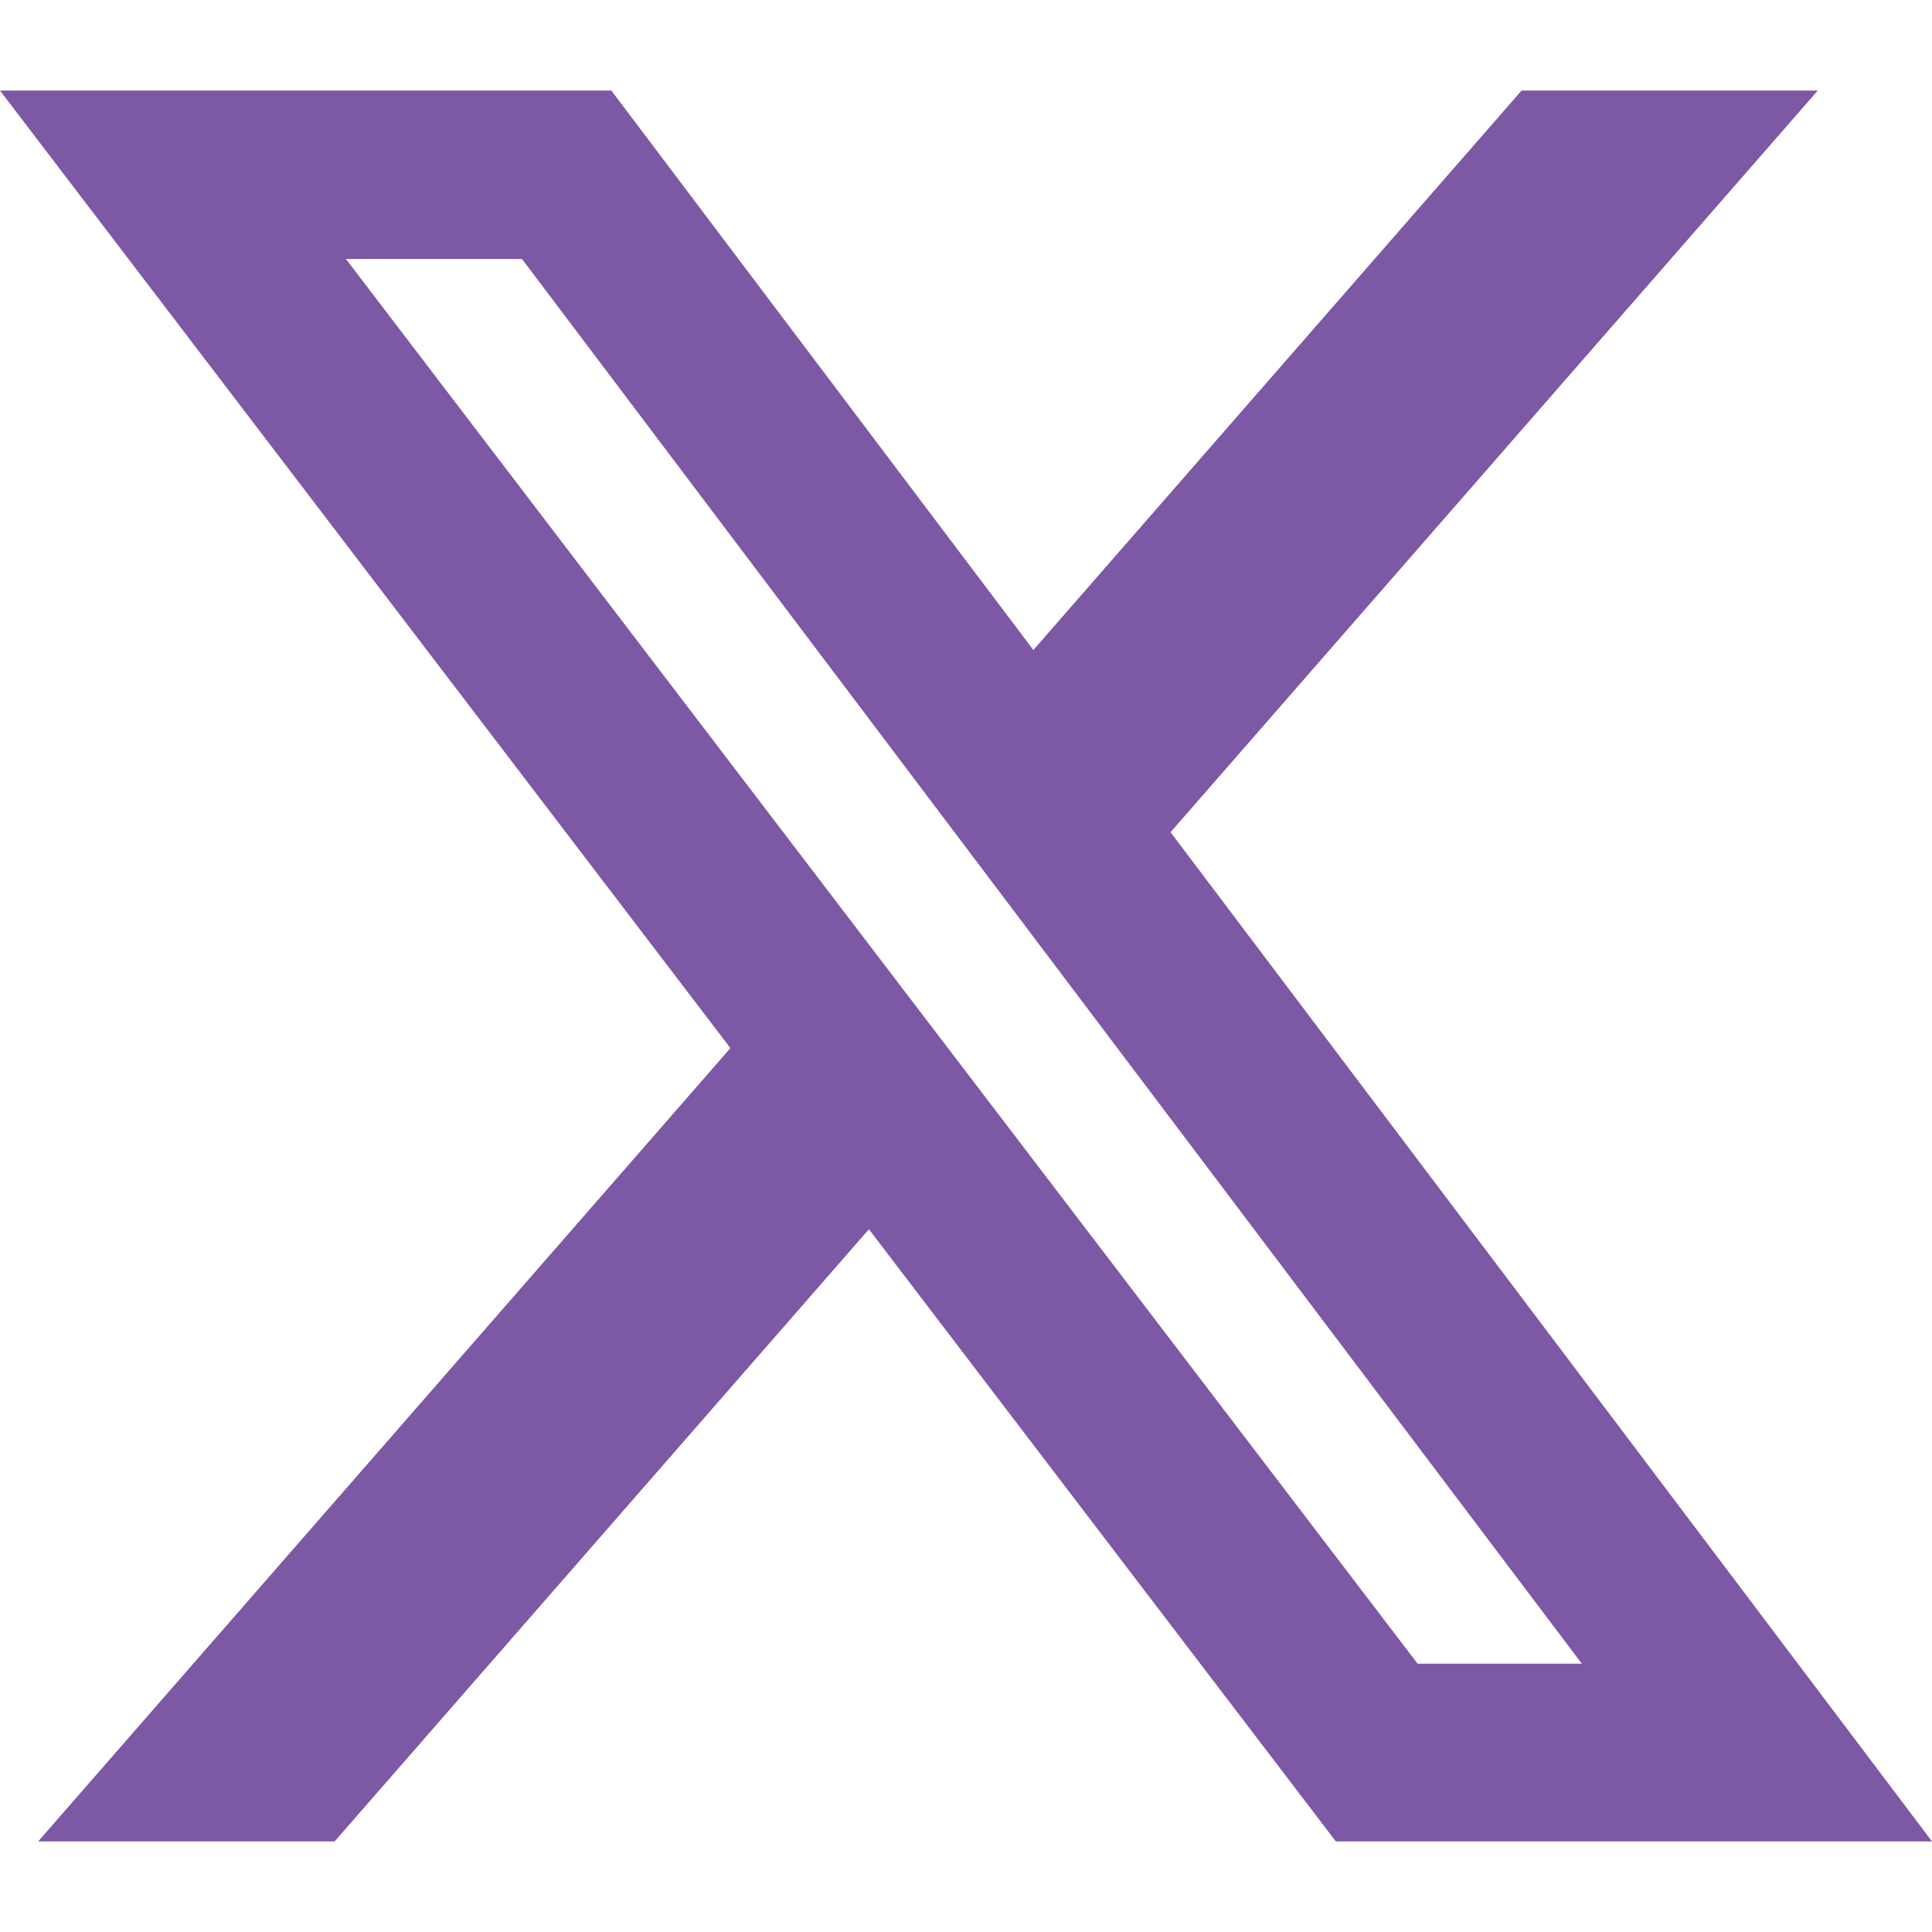
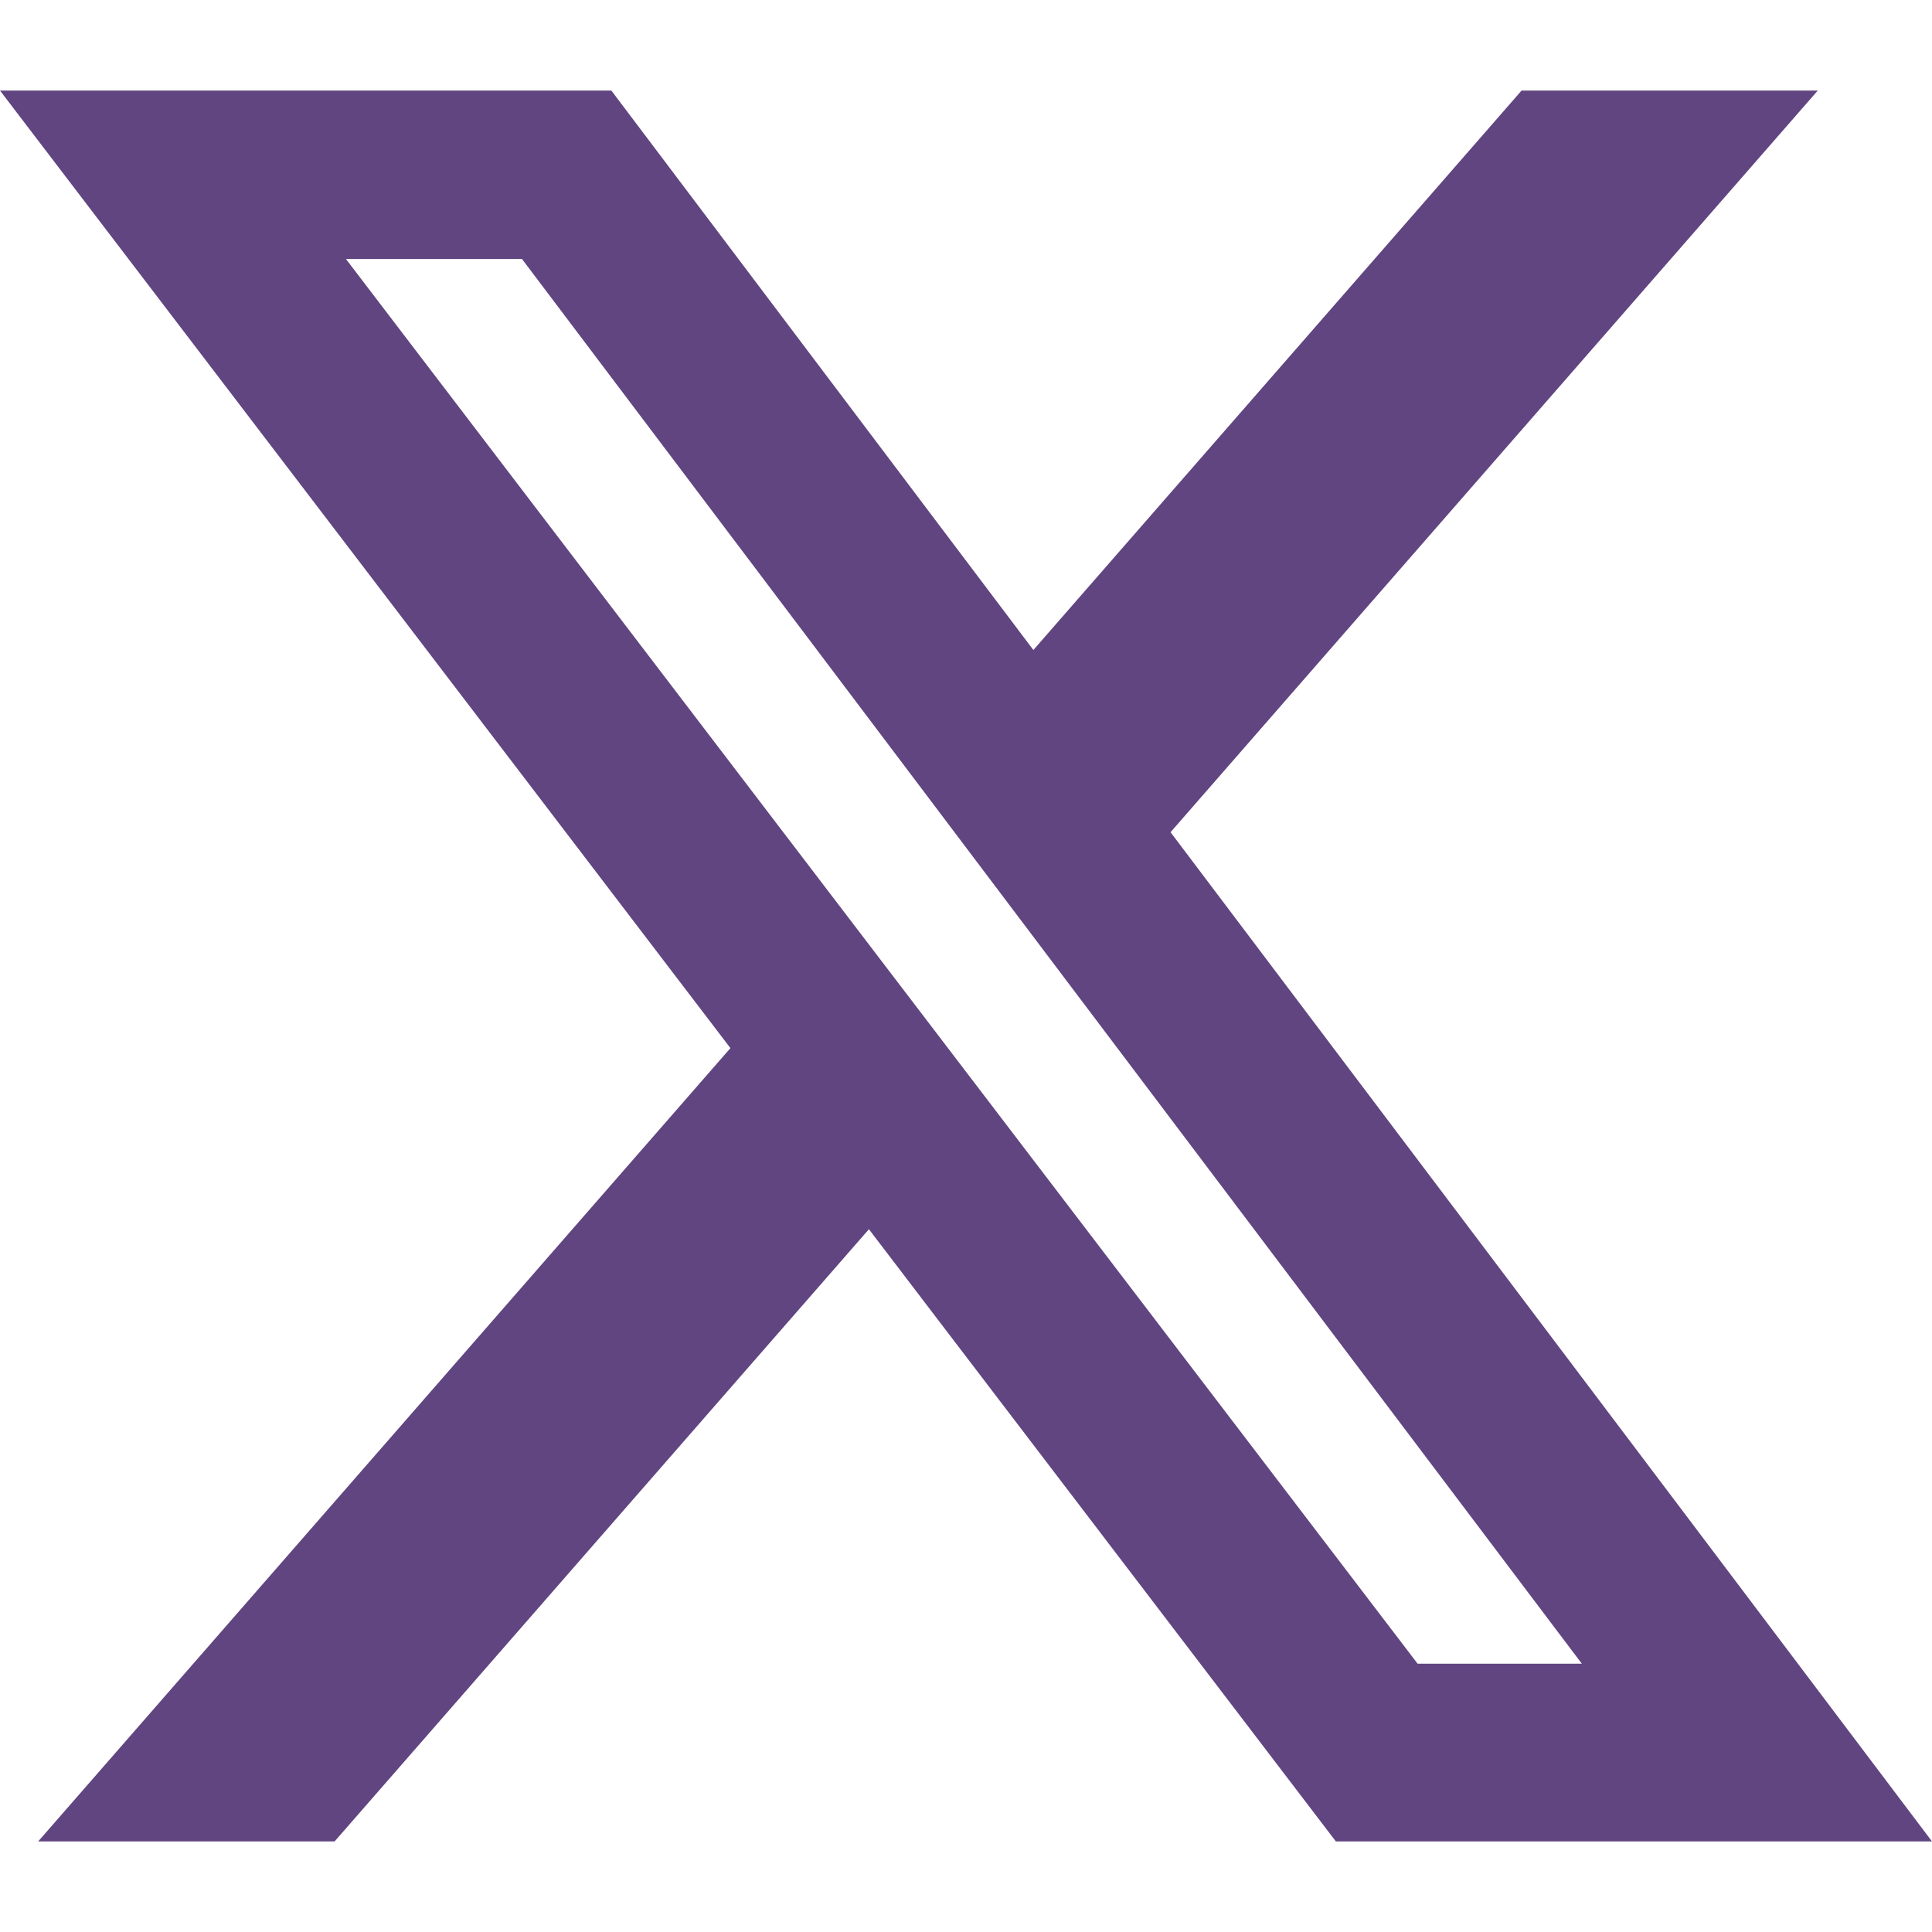
- <svg xmlns="http://www.w3.org/2000/svg" width="16" height="16" fill="#7c58a5" class="bi bi-twitter-x" viewBox="0 0 16 16">
+ <svg xmlns="http://www.w3.org/2000/svg" width="16" height="16" fill="#614581" class="bi bi-twitter-x" viewBox="0 0 16 16">
  <path d="M12.6.75h2.454l-5.36 6.142L16 15.25h-4.937l-3.867-5.07-4.425 5.07H.316l5.733-6.57L0 .75h5.063l3.495 4.633L12.601.75Zm-.86 13.028h1.36L4.323 2.145H2.865z" />
</svg>
